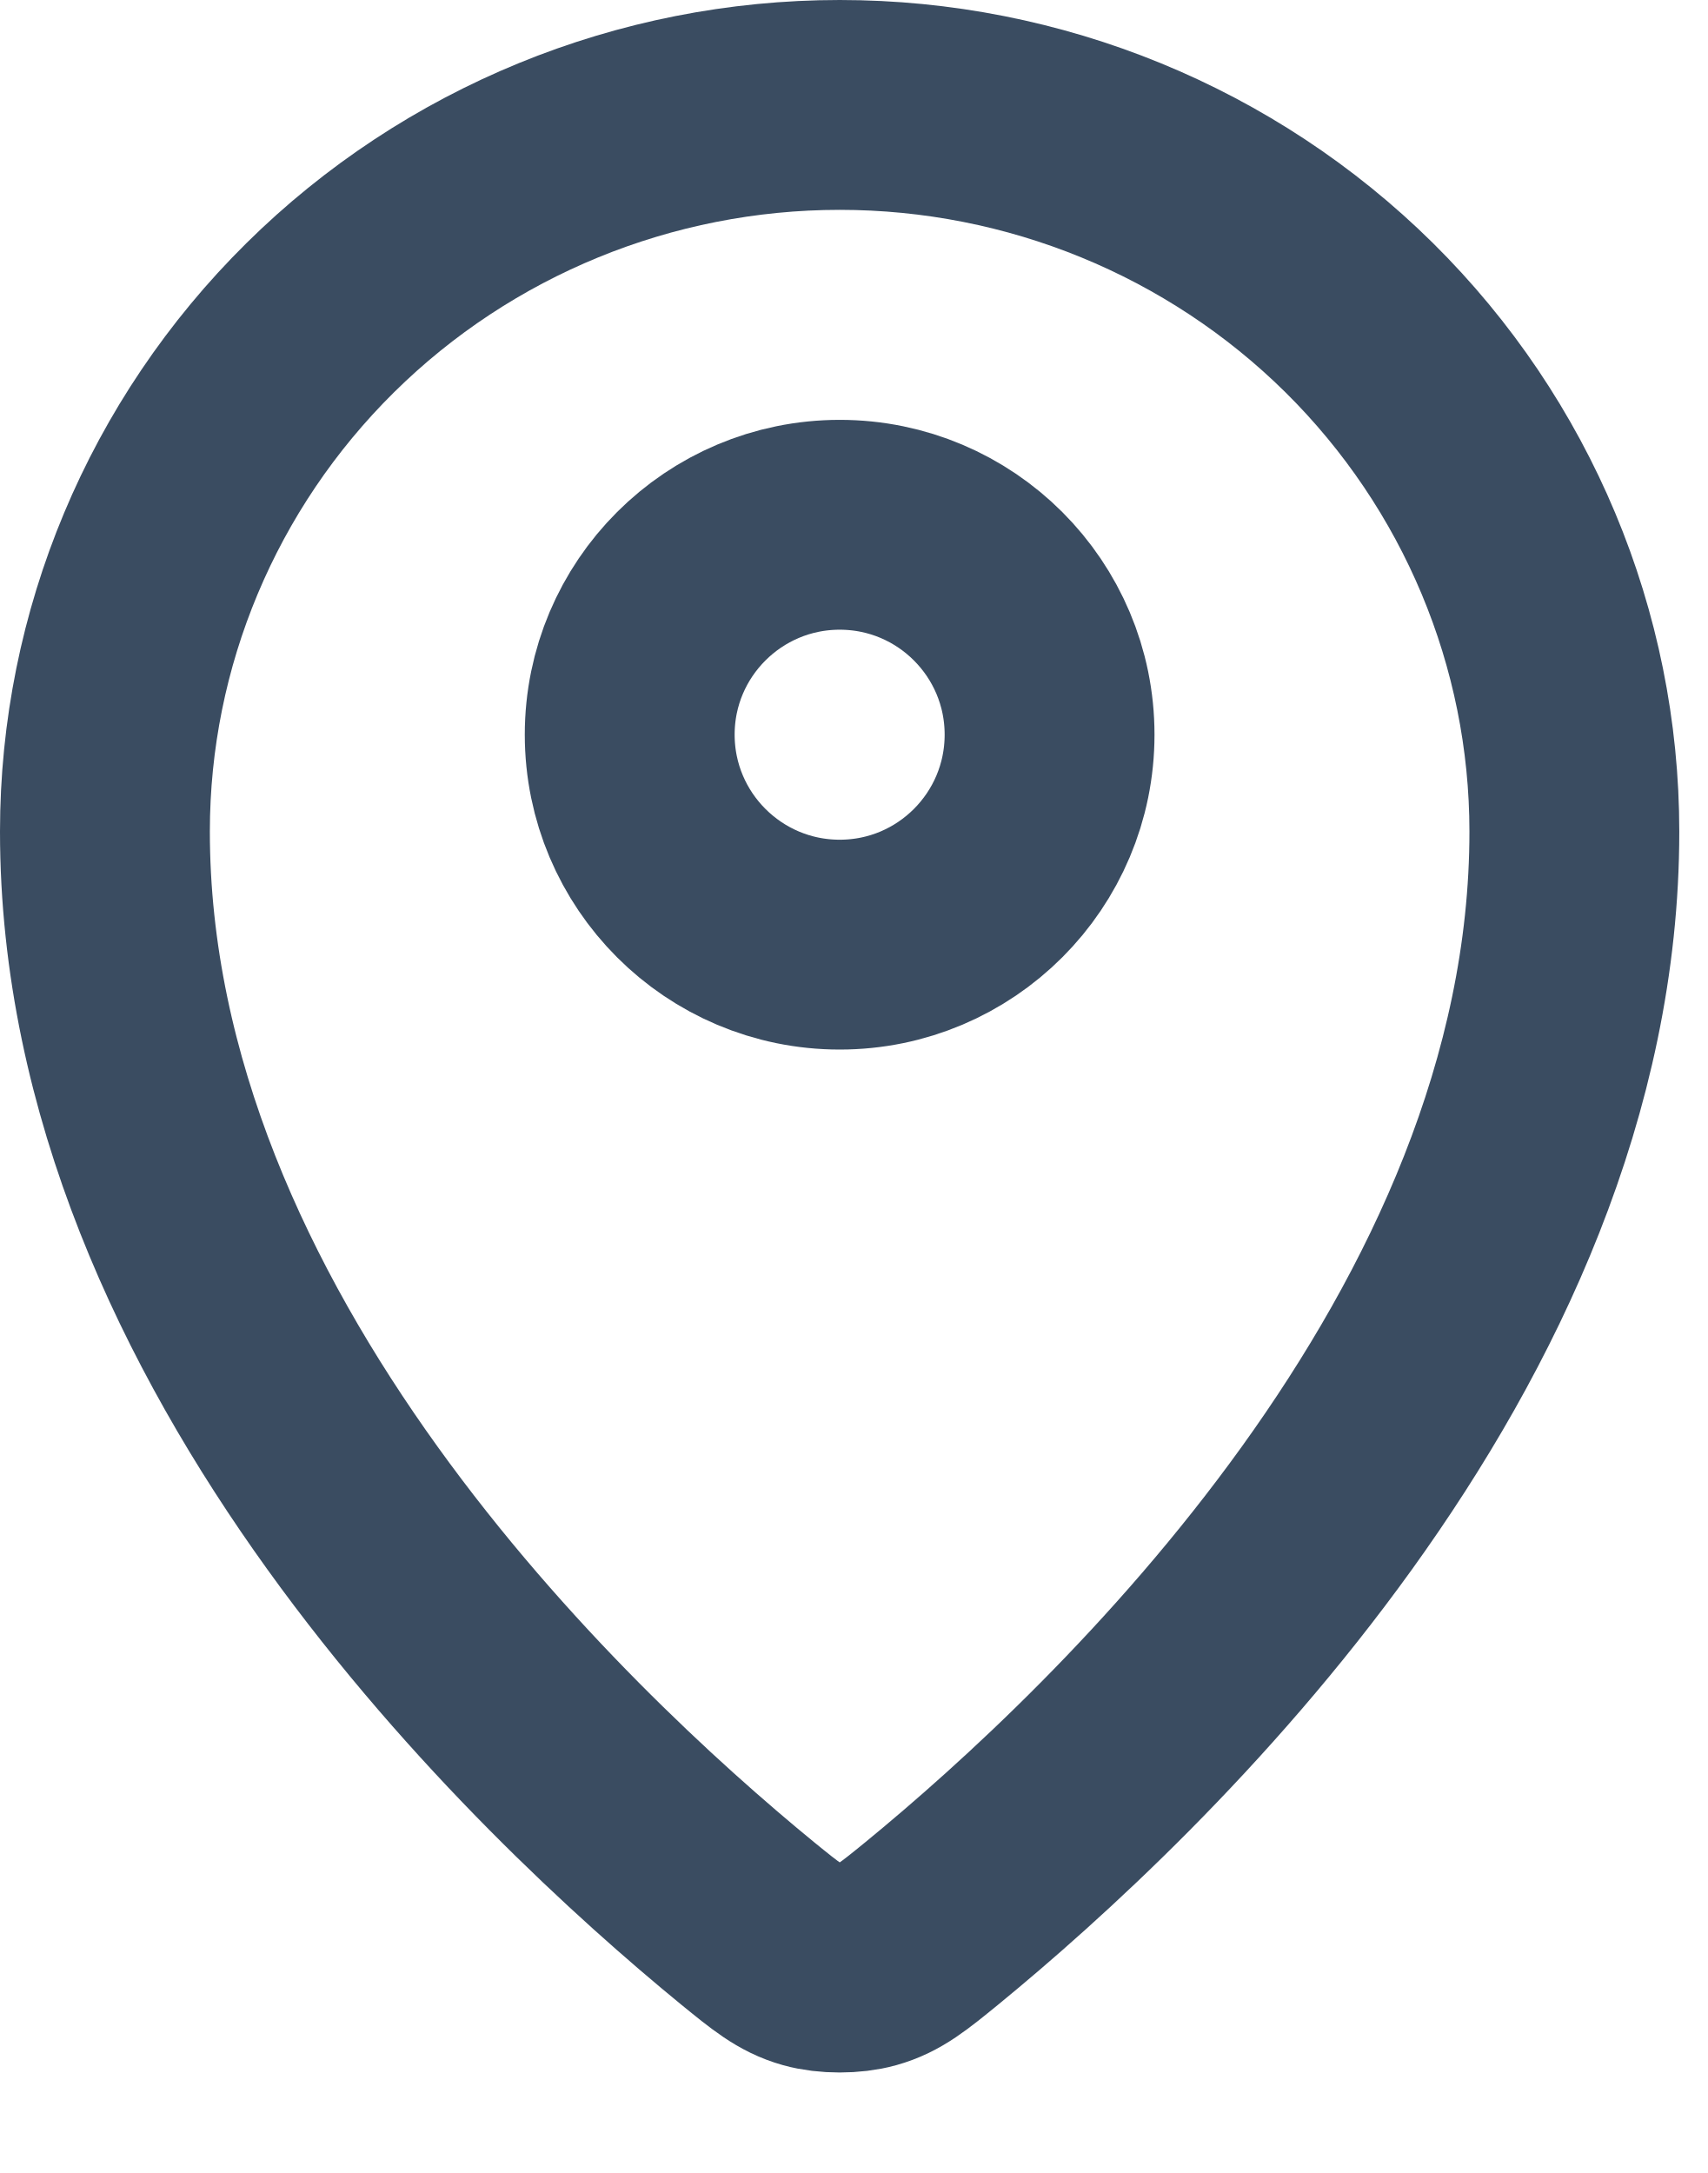
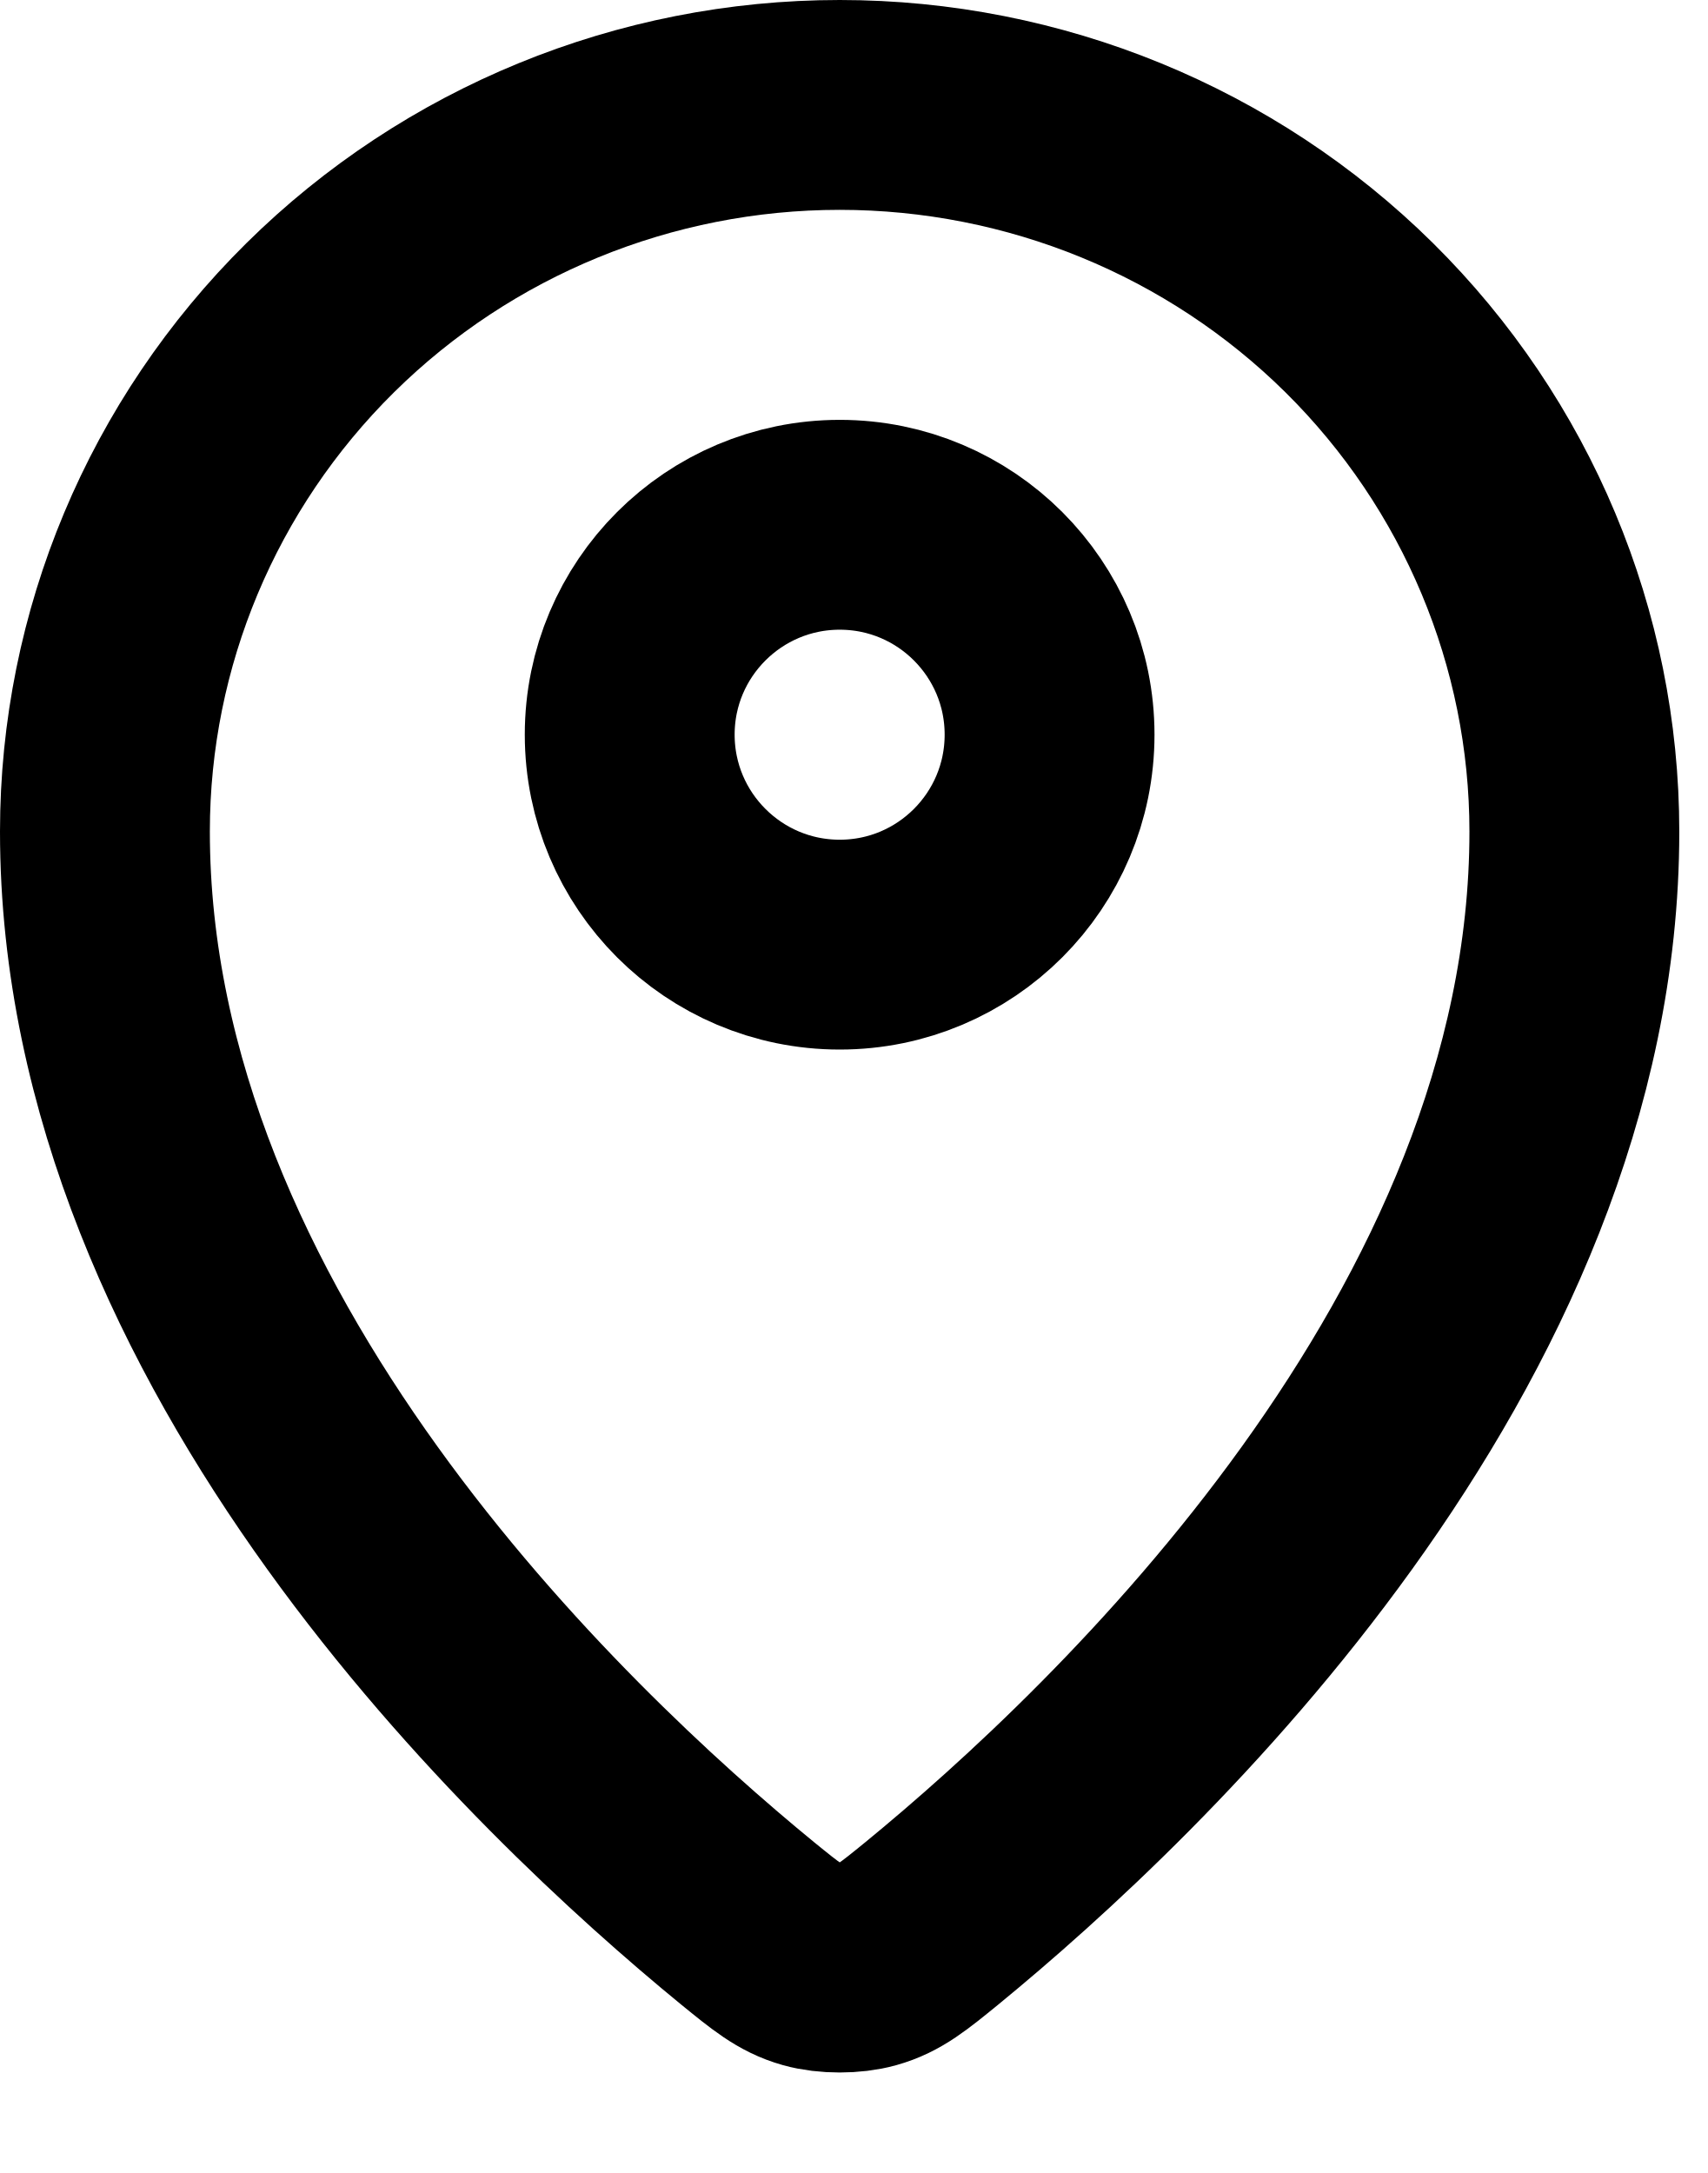
<svg xmlns="http://www.w3.org/2000/svg" width="11" height="14" viewBox="0 0 11 14" fill="none">
-   <path d="M0.676 5.357C0.676 8.638 3.546 11.351 4.817 12.392C4.999 12.54 5.091 12.616 5.226 12.654C5.332 12.684 5.487 12.684 5.593 12.654C5.729 12.616 5.82 12.541 6.003 12.392C7.273 11.351 10.143 8.639 10.143 5.358C10.143 4.116 9.644 2.925 8.757 2.047C7.869 1.169 6.665 0.676 5.41 0.676C4.154 0.676 2.95 1.17 2.063 2.047C1.175 2.925 0.676 4.116 0.676 5.357Z" stroke="#3A4C61" stroke-width="1.352" stroke-linecap="round" stroke-linejoin="round" />
-   <path d="M4.057 4.733C4.057 5.48 4.663 6.086 5.41 6.086C6.157 6.086 6.762 5.48 6.762 4.733C6.762 3.987 6.157 3.381 5.41 3.381C4.663 3.381 4.057 3.987 4.057 4.733Z" stroke="#3A4C61" stroke-width="1.352" stroke-linecap="round" stroke-linejoin="round" />
+   <path d="M0.676 5.357C0.676 8.638 3.546 11.351 4.817 12.392C4.999 12.54 5.091 12.616 5.226 12.654C5.332 12.684 5.487 12.684 5.593 12.654C5.729 12.616 5.82 12.541 6.003 12.392C7.273 11.351 10.143 8.639 10.143 5.358C10.143 4.116 9.644 2.925 8.757 2.047C7.869 1.169 6.665 0.676 5.41 0.676C4.154 0.676 2.95 1.17 2.063 2.047C1.175 2.925 0.676 4.116 0.676 5.357Z" stroke="currentColor" stroke-width="1.352" stroke-linecap="round" stroke-linejoin="round" />
+   <path d="M4.057 4.733C4.057 5.48 4.663 6.086 5.41 6.086C6.157 6.086 6.762 5.48 6.762 4.733C6.762 3.987 6.157 3.381 5.41 3.381C4.663 3.381 4.057 3.987 4.057 4.733Z" stroke="currentColor" stroke-width="1.352" stroke-linecap="round" stroke-linejoin="round" />
</svg>
